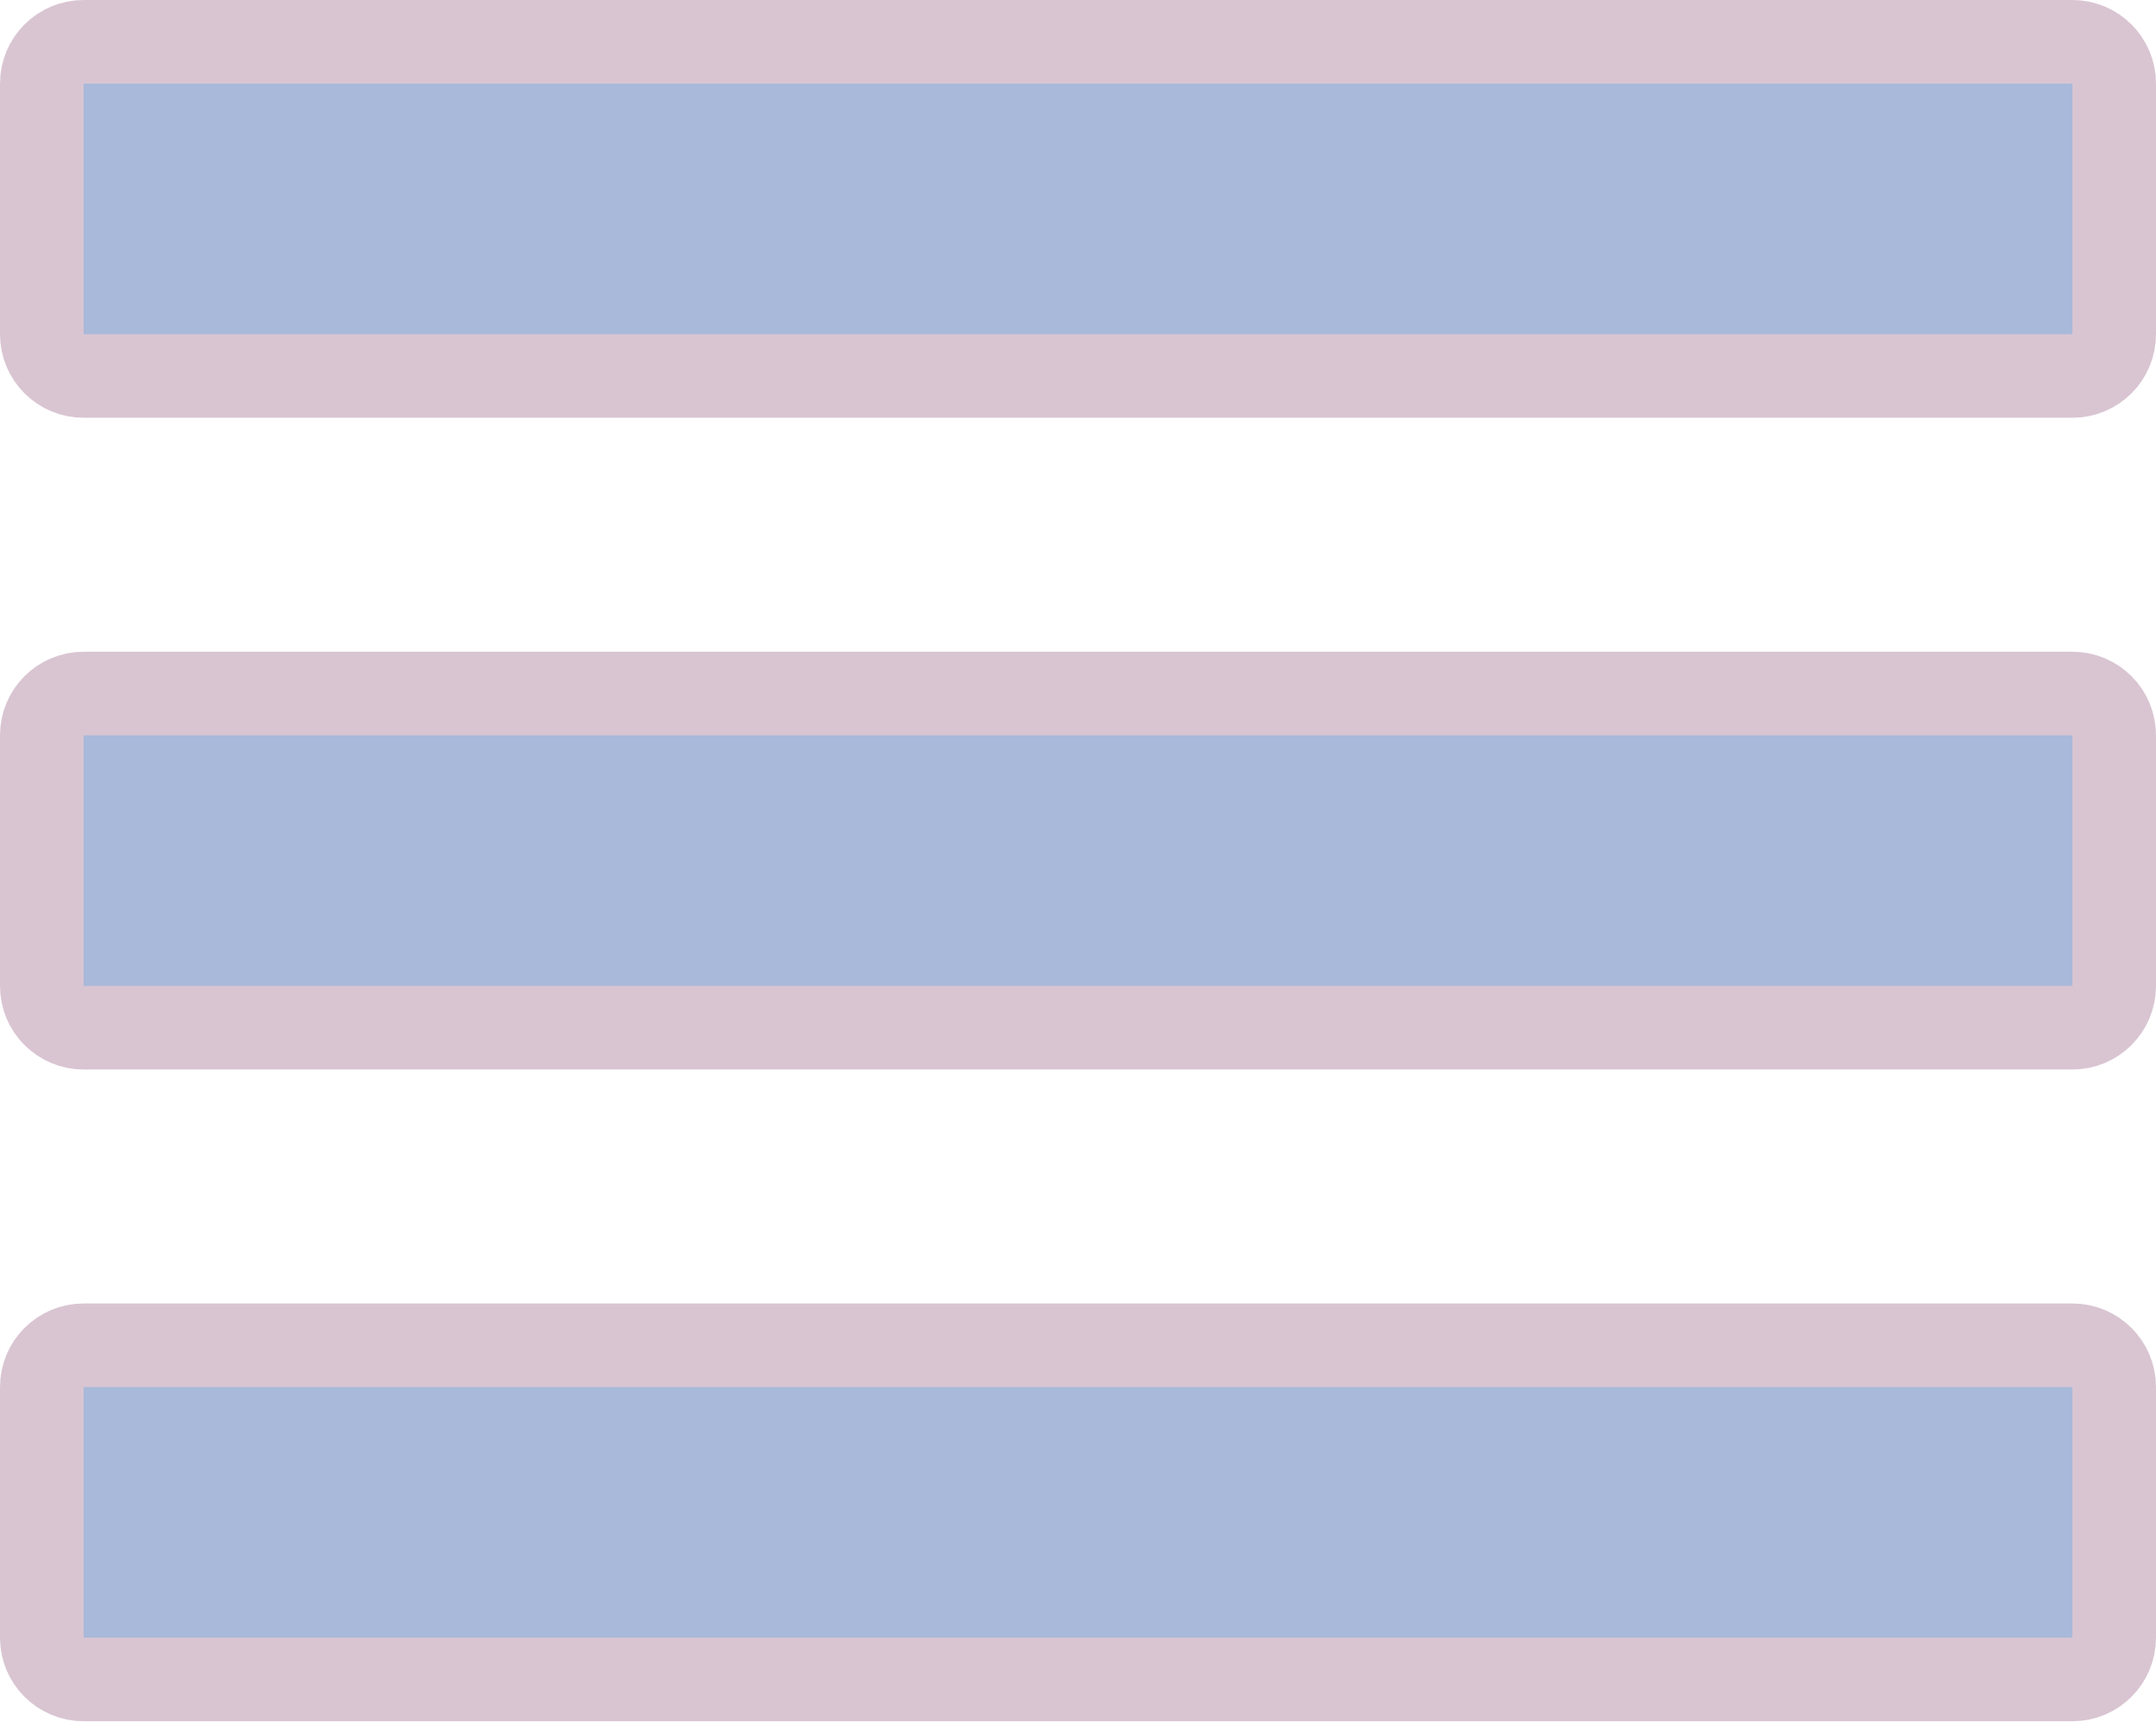
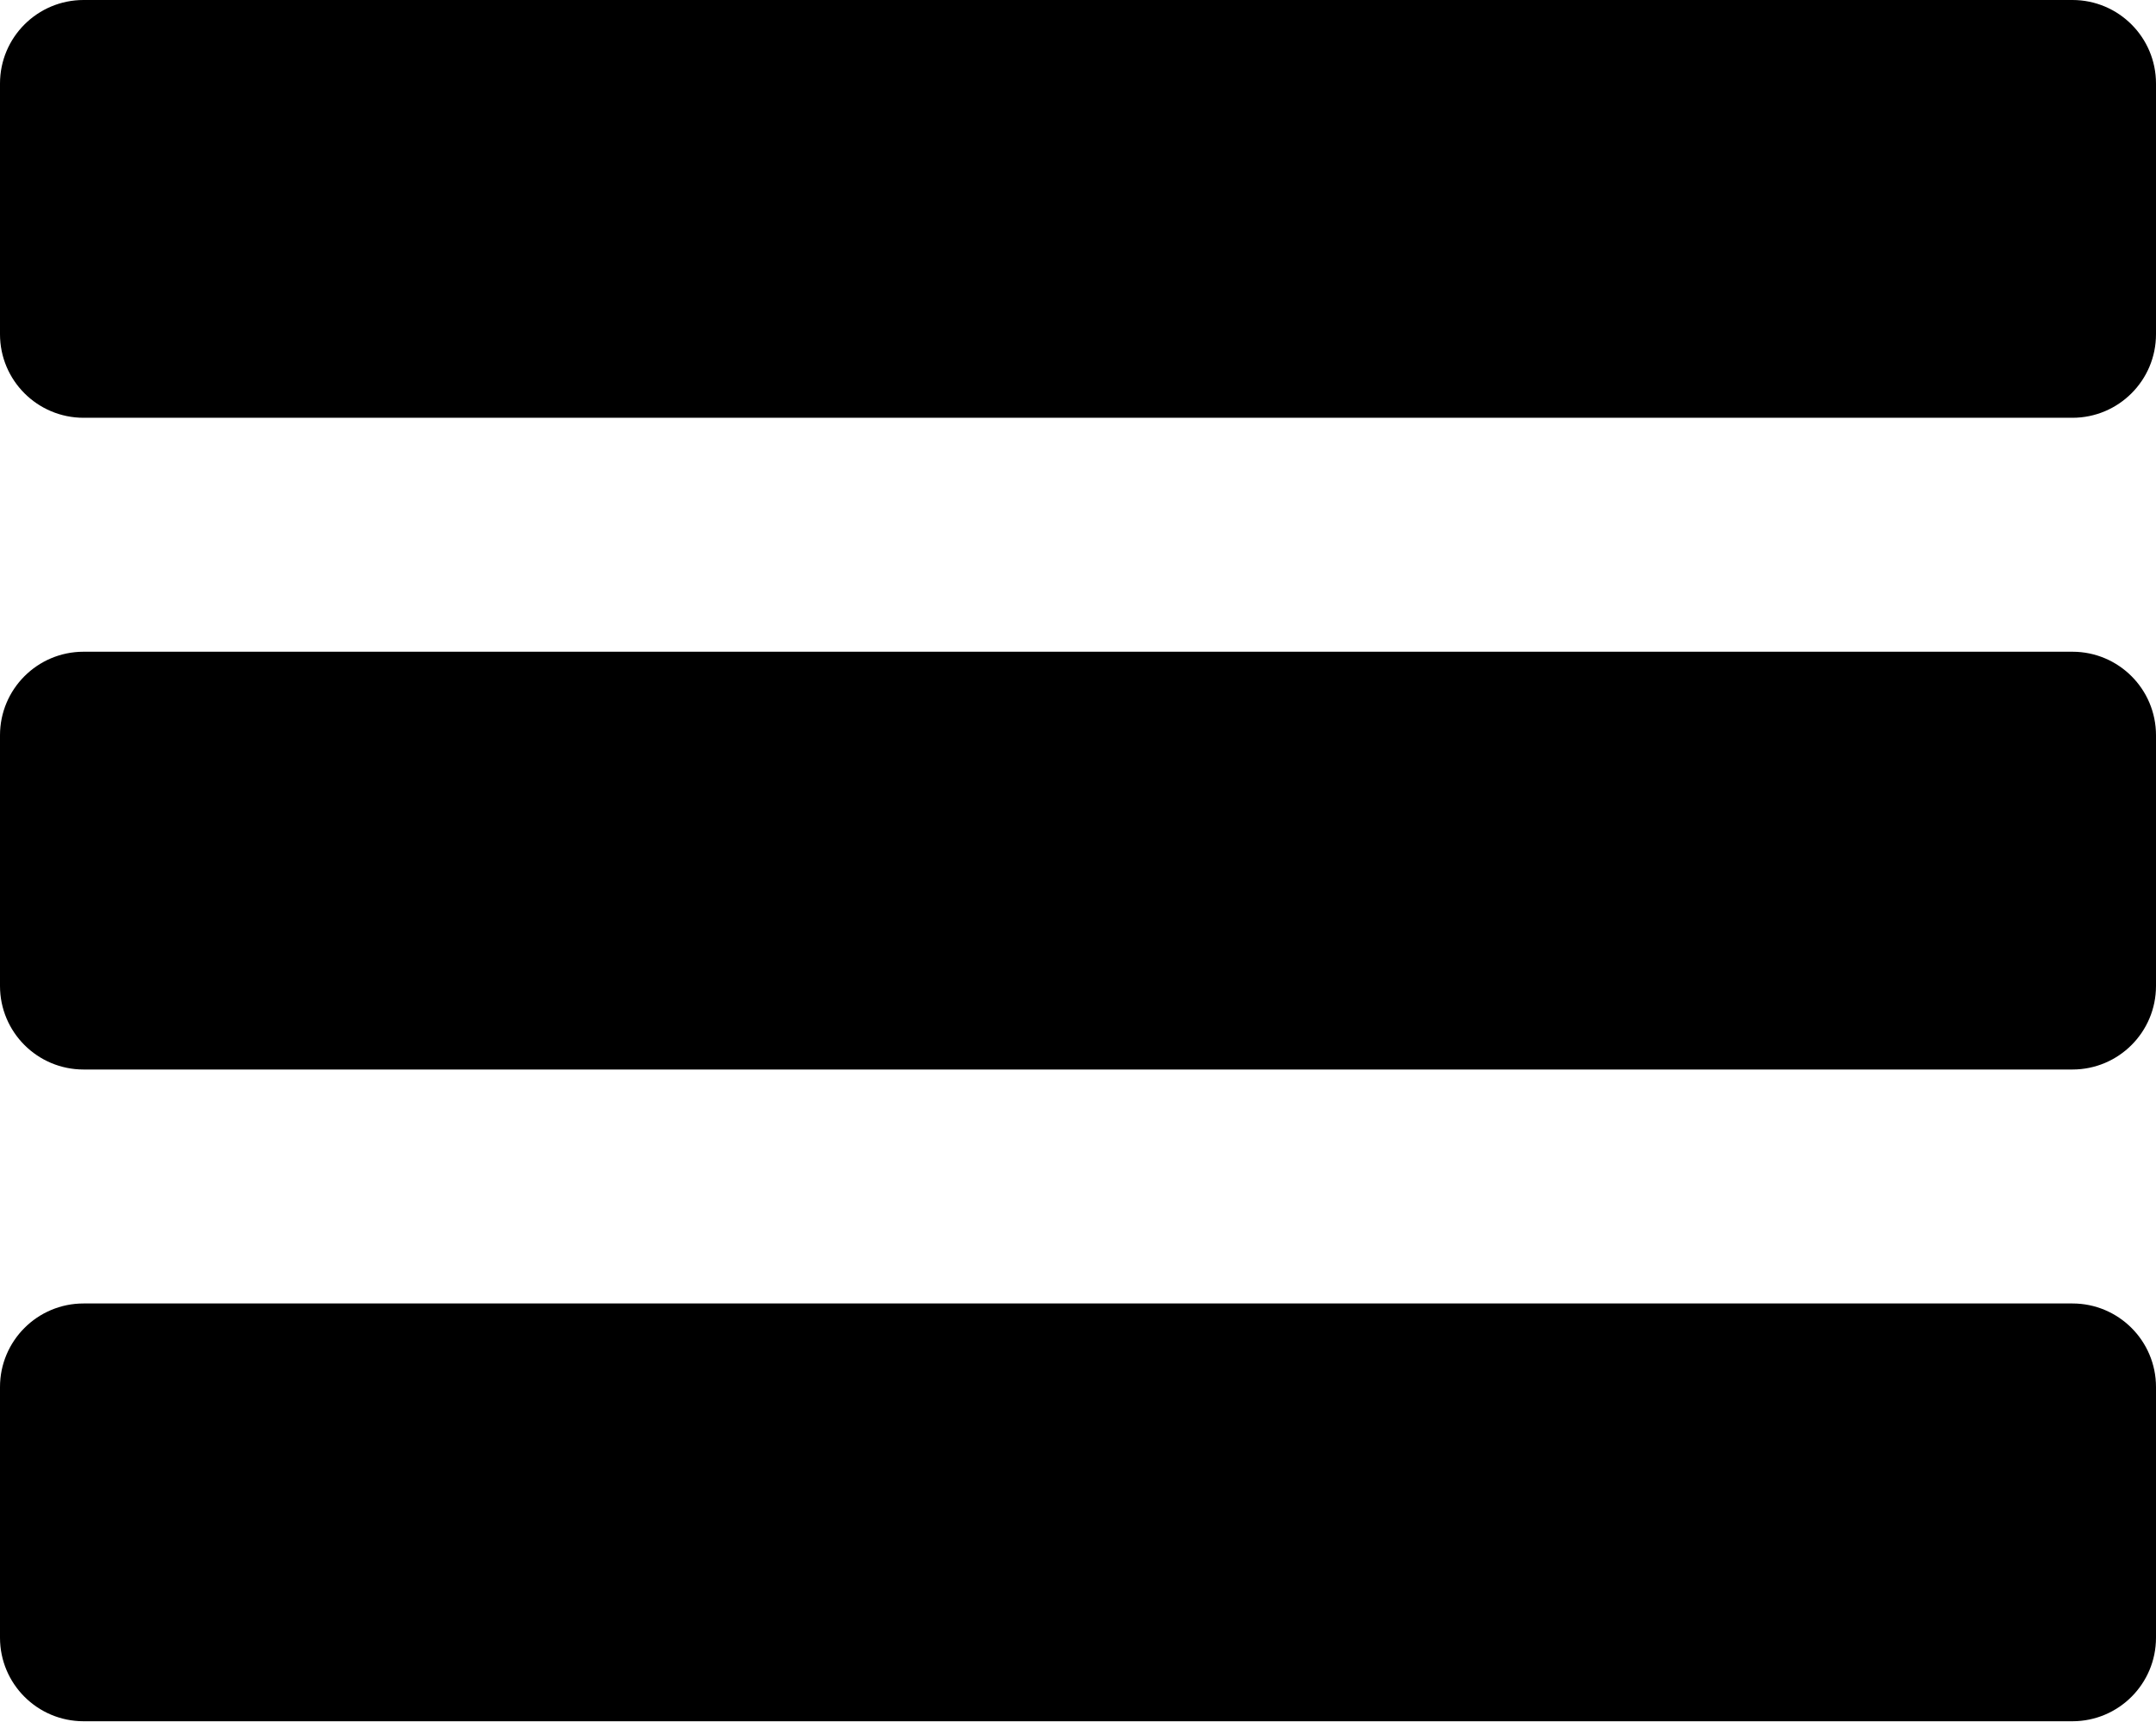
<svg xmlns="http://www.w3.org/2000/svg" width="129" height="103" viewBox="0 0 129 103" fill="none">
-   <rect x="2.5" y="80.5" width="124" height="20" rx="2.5" fill="#A9B9D9" stroke="#D9C5D2" stroke-width="5" />
-   <rect x="2.5" y="41.5" width="124" height="20" rx="2.5" fill="#A9B9D9" stroke="#D9C5D2" stroke-width="5" />
-   <rect x="2.5" y="2.5" width="124" height="20" rx="2.5" fill="#A9B9D9" stroke="#D9C5D2" stroke-width="5" />
+   <rect y="78" width="129" height="25" rx="5" fill="black" />
+   <rect y="39" width="129" height="25" rx="5" fill="black" />
+   <rect width="129" height="25" rx="5" fill="black" />
</svg>
